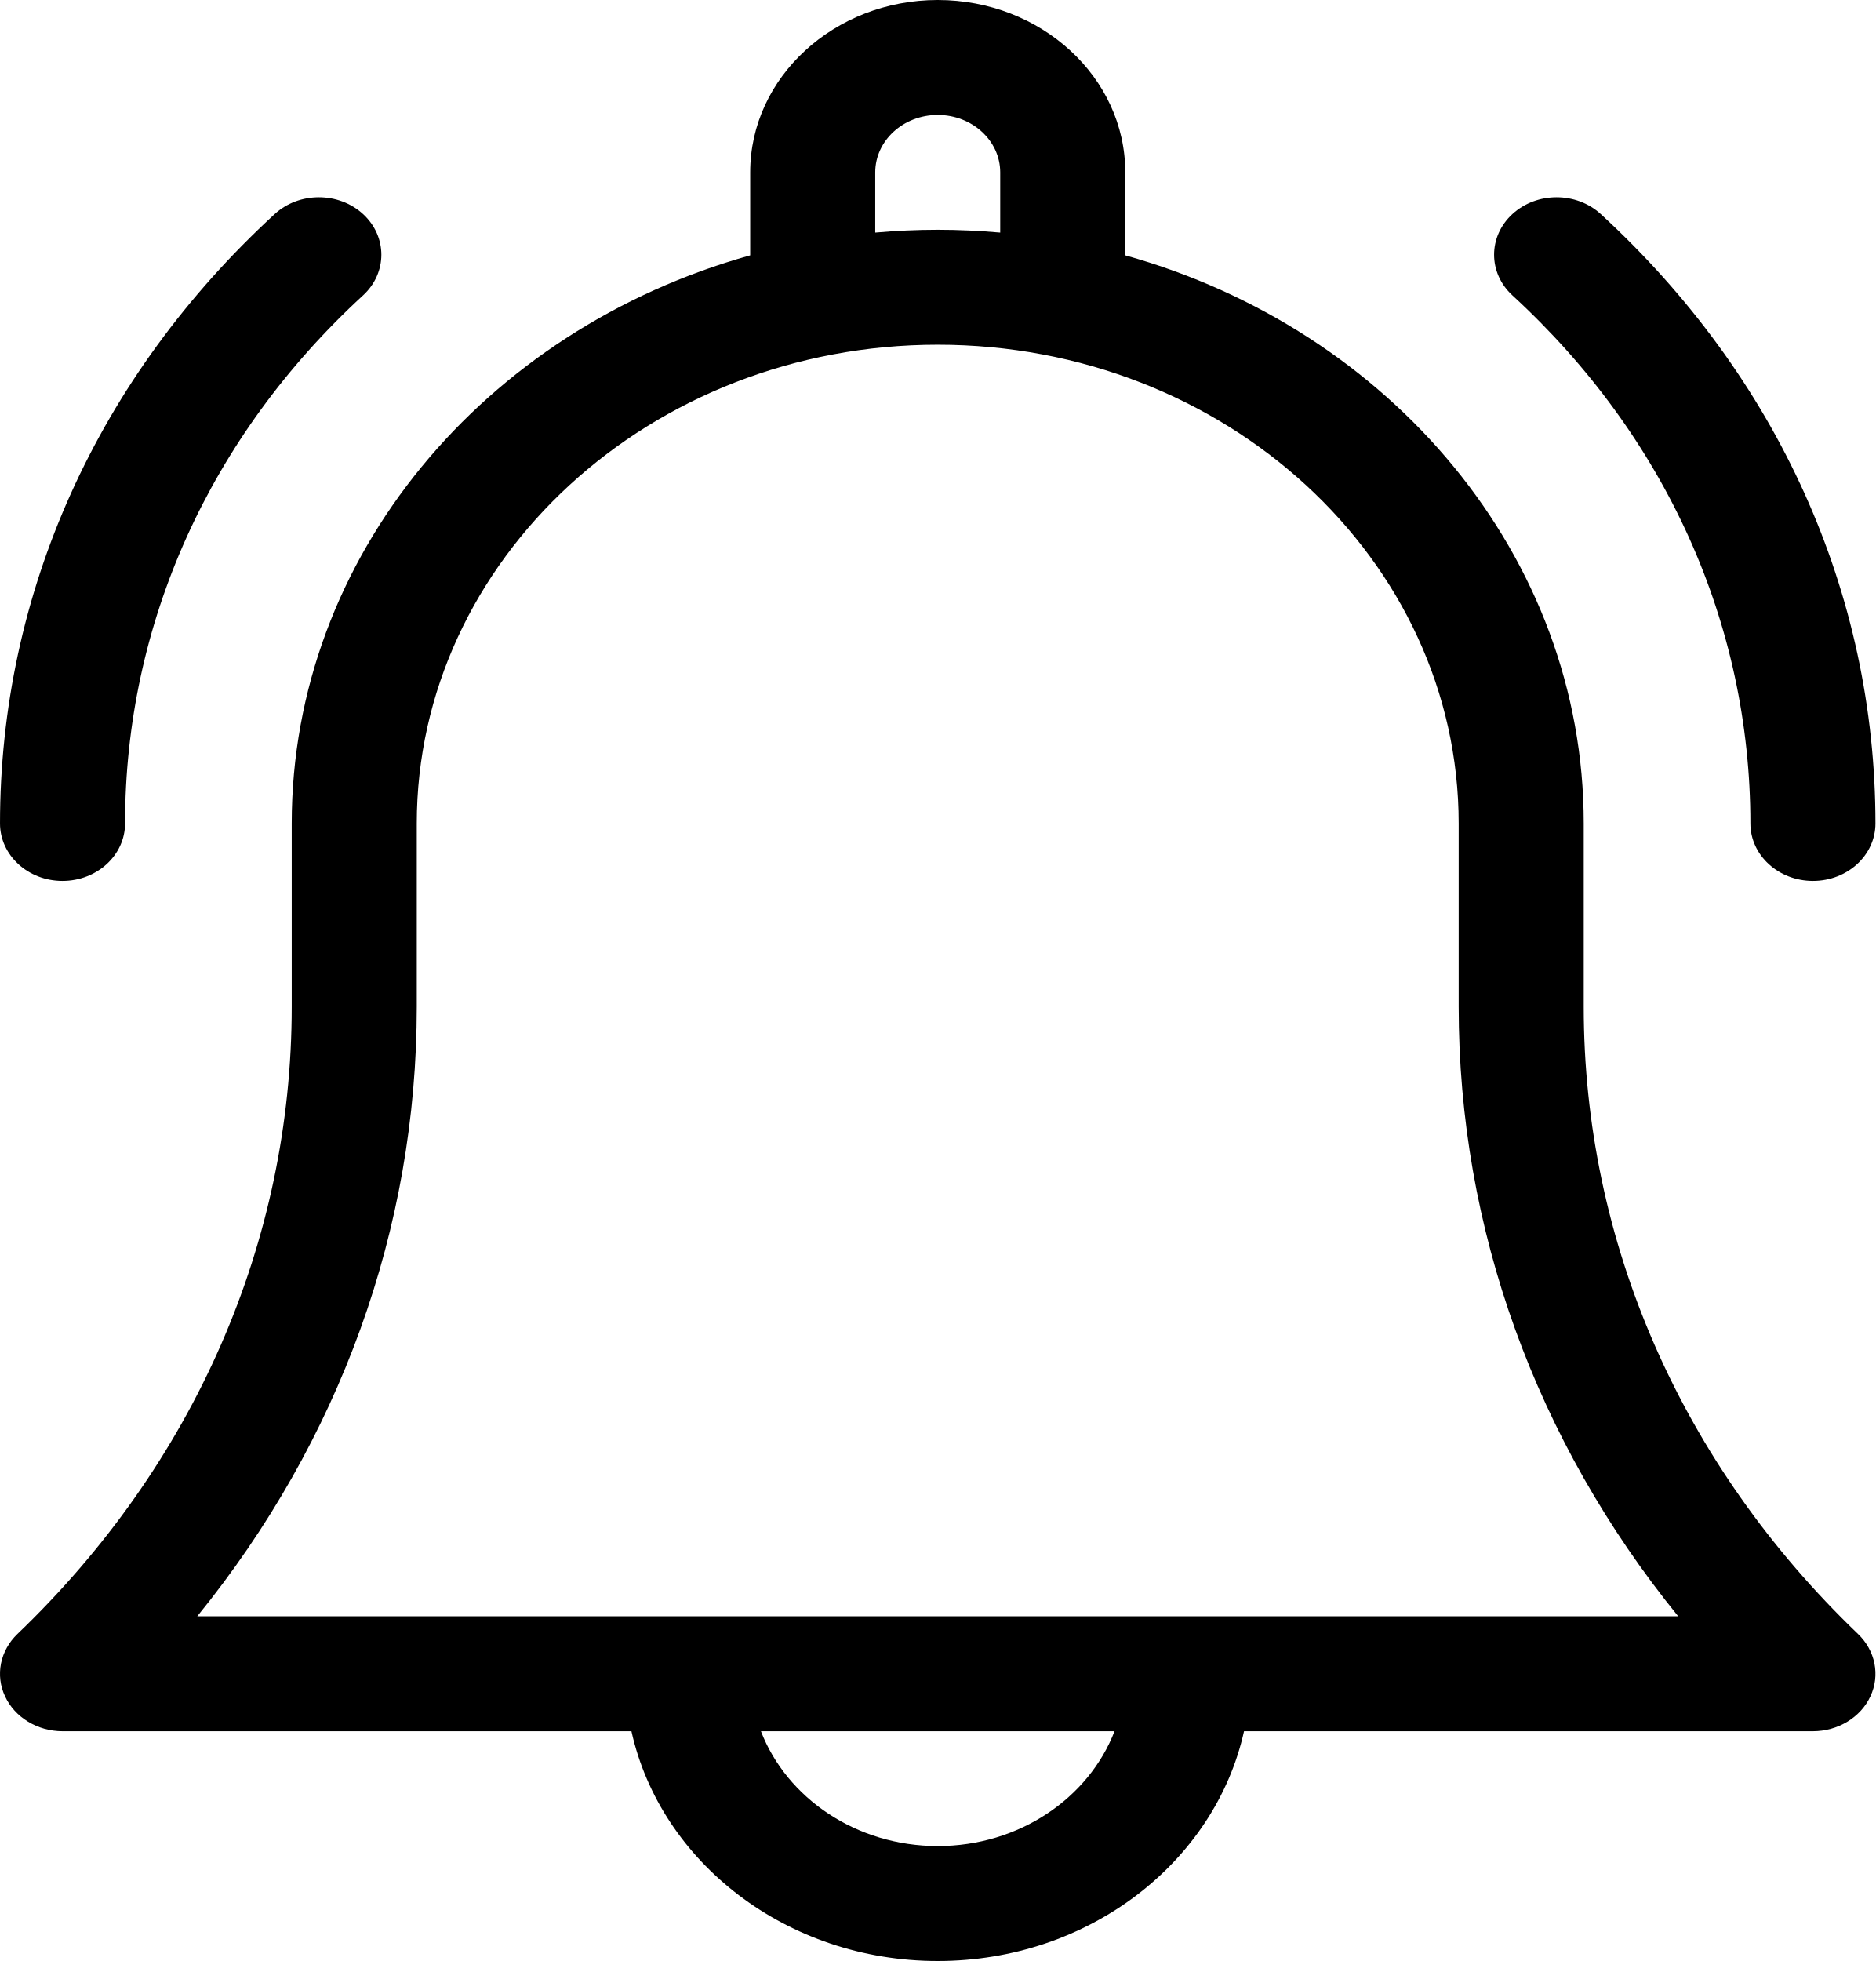
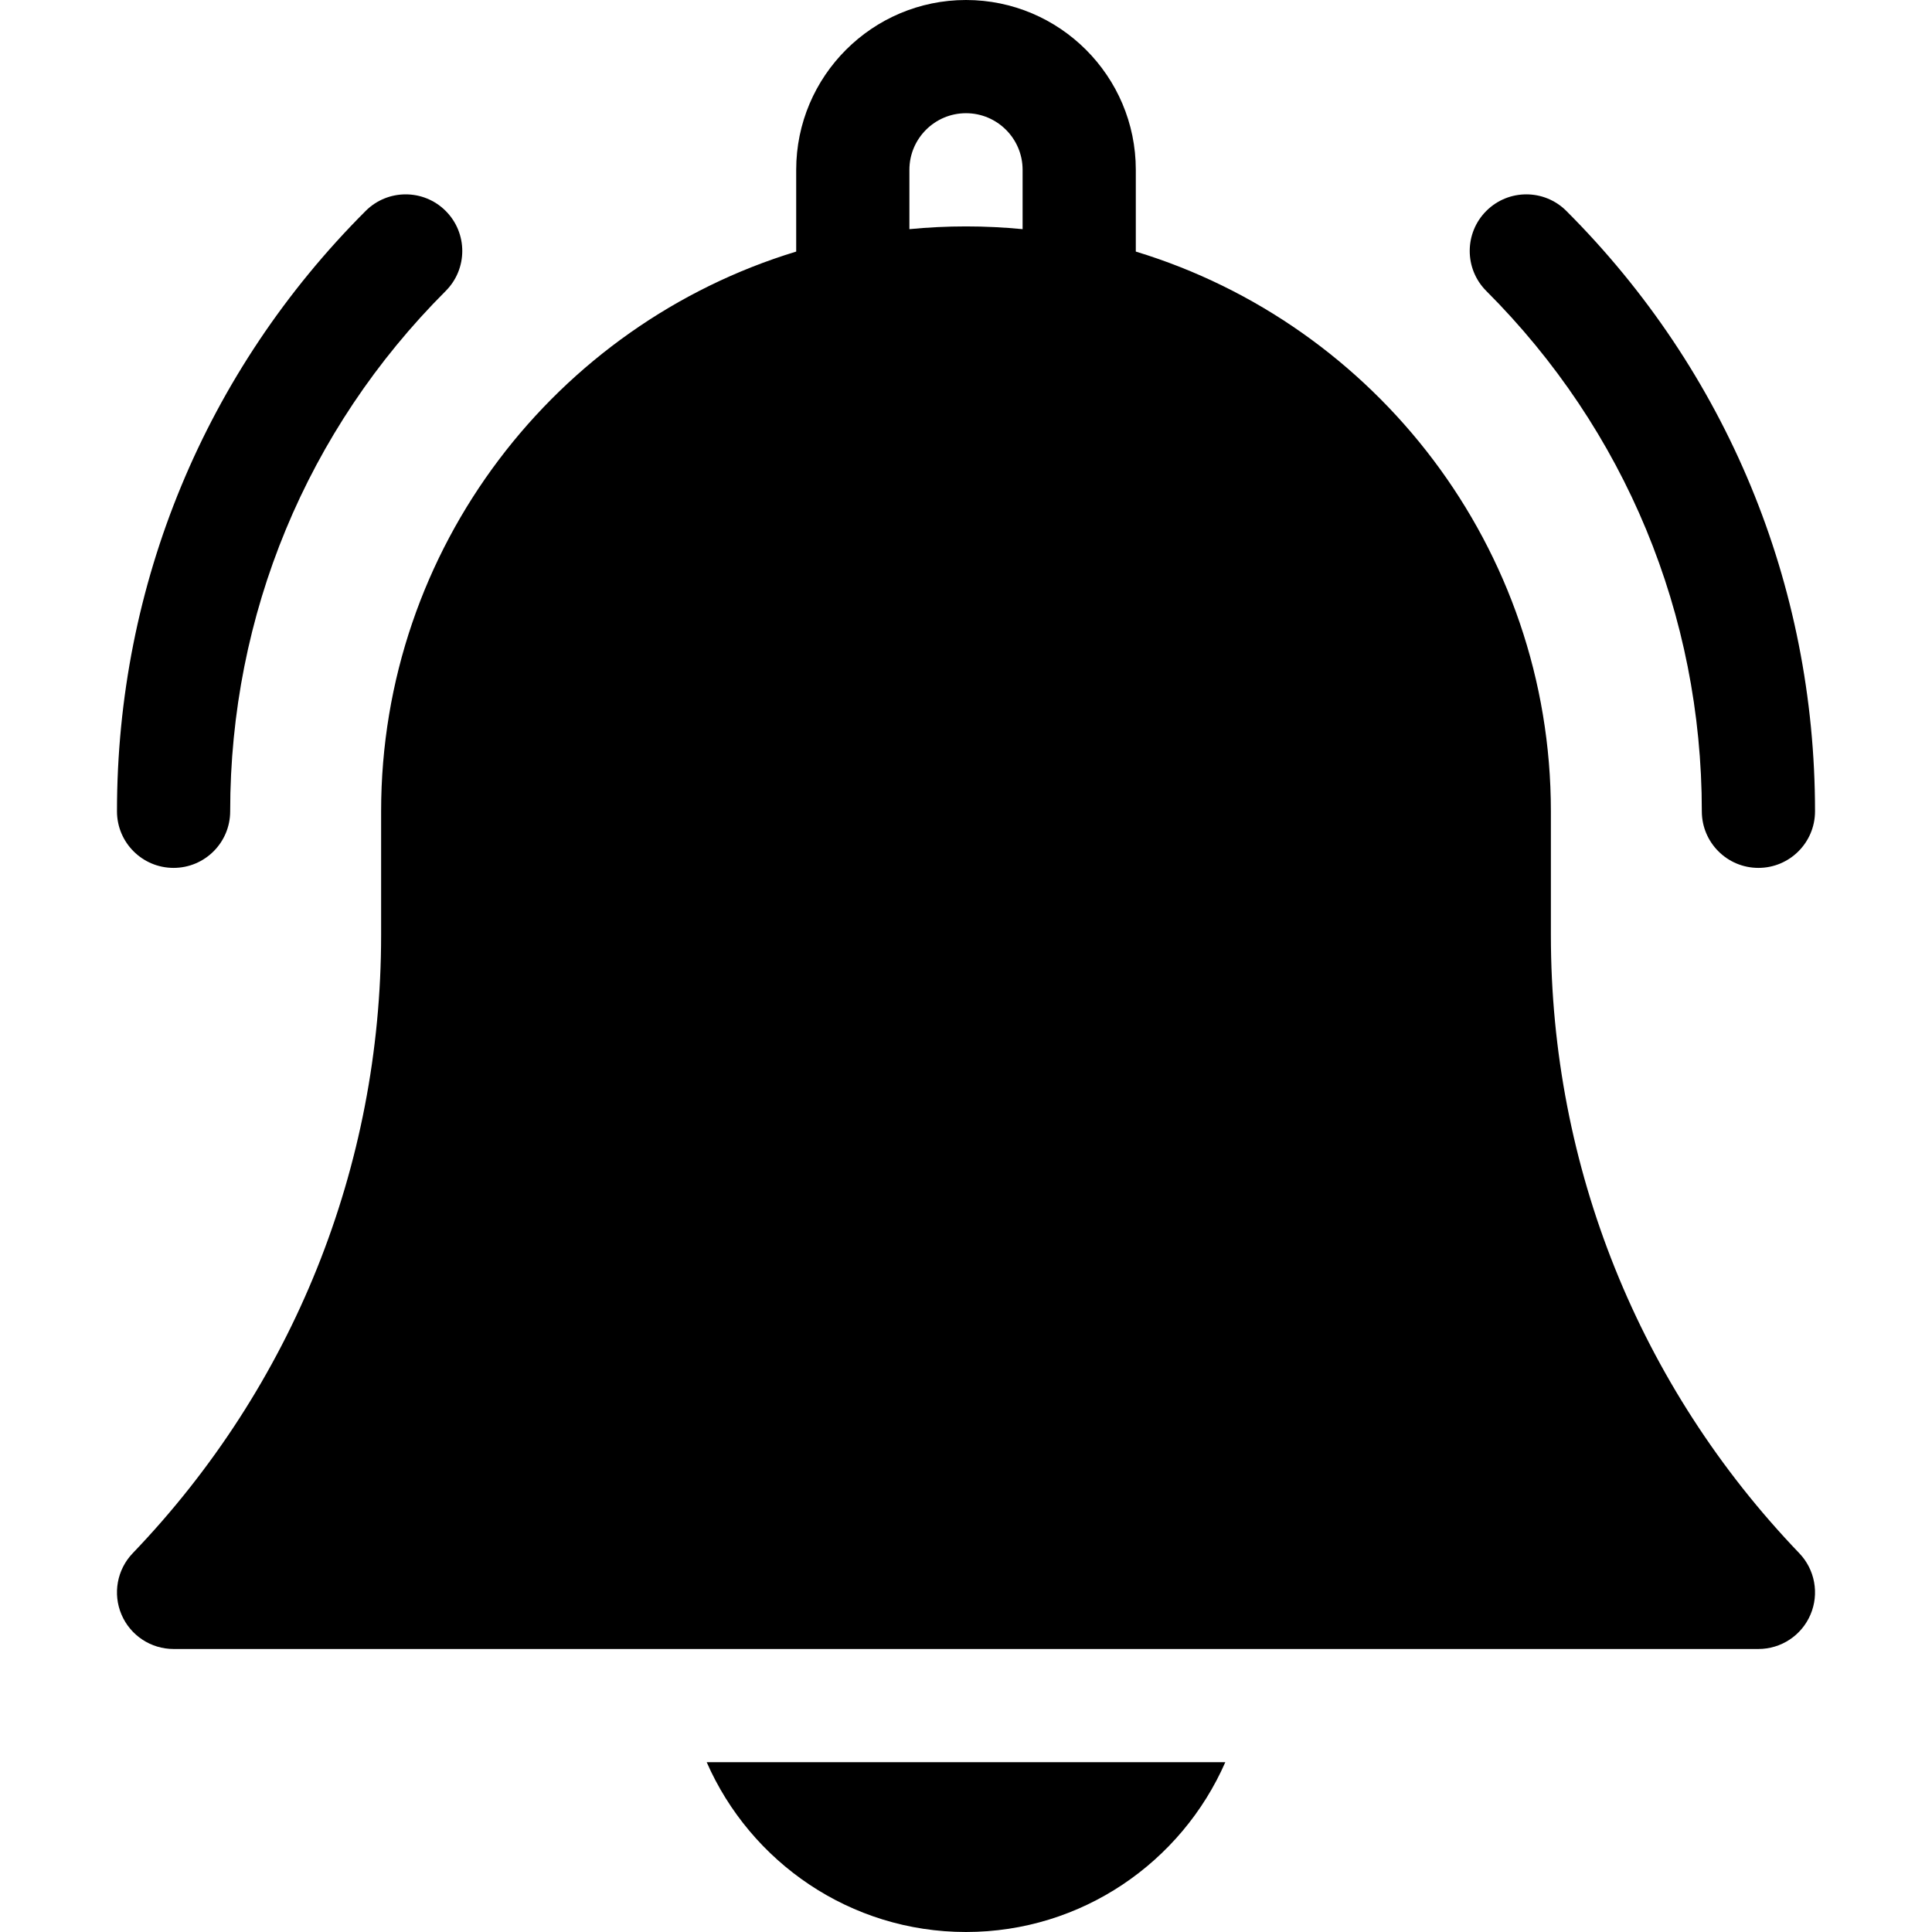
- <svg xmlns="http://www.w3.org/2000/svg" width="22" height="23" viewBox="0 0 22 23" fill="none">
-   <path d="M18.578 11.808V9.658C18.578 6.522 16.309 3.863 13.2 2.995V2.021C13.2 0.907 12.213 0 11 0C9.787 0 8.8 0.907 8.8 2.021V2.995C5.691 3.863 3.422 6.522 3.422 9.658V11.808C3.422 14.563 2.279 17.176 0.204 19.165C0.105 19.26 0.038 19.38 0.012 19.51C-0.014 19.64 0.002 19.774 0.059 19.895C0.115 20.017 0.209 20.12 0.329 20.193C0.449 20.266 0.59 20.305 0.733 20.305H7.407C7.748 21.841 9.229 23 11 23C12.771 23 14.252 21.841 14.593 20.305H21.267C21.41 20.305 21.551 20.266 21.671 20.193C21.791 20.12 21.885 20.017 21.941 19.895C21.998 19.774 22.014 19.64 21.988 19.51C21.962 19.38 21.895 19.26 21.796 19.165C19.721 17.176 18.578 14.563 18.578 11.808ZM10.267 2.021C10.267 1.65 10.596 1.348 11 1.348C11.404 1.348 11.733 1.65 11.733 2.021V2.728C11.492 2.707 11.247 2.695 11 2.695C10.753 2.695 10.508 2.707 10.267 2.728V2.021ZM11 21.652C10.044 21.652 9.229 21.089 8.926 20.305H13.074C12.771 21.089 11.956 21.652 11 21.652ZM2.314 18.957C3.984 16.9 4.889 14.411 4.889 11.808V9.658C4.889 6.562 7.63 4.043 11 4.043C14.37 4.043 17.111 6.562 17.111 9.658V11.808C17.111 14.411 18.016 16.9 19.686 18.957H2.314ZM20.533 9.658C20.533 10.03 20.862 10.332 21.267 10.332C21.672 10.332 22 10.03 22 9.658C22 6.958 20.856 4.42 18.778 2.511C18.492 2.248 18.027 2.248 17.741 2.511C17.455 2.774 17.455 3.201 17.741 3.464C19.542 5.119 20.533 7.318 20.533 9.658ZM0.733 10.332C1.138 10.332 1.467 10.03 1.467 9.658C1.467 7.318 2.458 5.119 4.259 3.464C4.545 3.201 4.545 2.774 4.259 2.511C3.973 2.248 3.508 2.248 3.222 2.511C1.144 4.42 8.83897e-05 6.958 8.83897e-05 9.658C8.83897e-05 10.03 0.328 10.332 0.733 10.332Z" fill="black" />
+ <svg xmlns="http://www.w3.org/2000/svg" version="1.1" width="512" height="512" x="0" y="0" viewBox="0 0 512 512" style="enable-background:new 0 0 512 512" xml:space="preserve" class="">
+   <g>
+     <path d="M256 512c30.692 0 57.122-18.539 68.719-45H187.281c11.597 26.461 38.028 45 68.719 45zM411 247.862V215c0-69.822-46.411-129.001-110-148.33V45c0-24.813-20.187-45-45-45s-45 20.187-45 45v21.67C147.41 85.999 101 145.177 101 215v32.862c0 61.332-23.378 119.488-65.827 163.756A14.999 14.999 0 0 0 46 437h420a15 15 0 0 0 10.827-25.382C434.378 367.35 411 309.193 411 247.862zM271 60.728c-4.937-.476-9.94-.728-15-.728s-10.063.252-15 .728V45c0-8.271 6.729-15 15-15s15 6.729 15 15zM451 215c0 8.284 6.716 15 15 15s15-6.716 15-15c0-60.1-23.404-116.603-65.901-159.1-5.857-5.857-15.355-5.858-21.213 0s-5.858 15.355 0 21.213C430.717 113.944 451 162.913 451 215zM46 230c8.284 0 15-6.716 15-15 0-52.086 20.284-101.055 57.114-137.886 5.858-5.858 5.858-15.355 0-21.213-5.857-5.858-15.355-5.858-21.213 0C54.404 98.398 31 154.9 31 215c0 8.284 6.716 15 15 15z" fill="#000000" opacity="1" data-original="#000000" class="" />
+   </g>
</svg>
